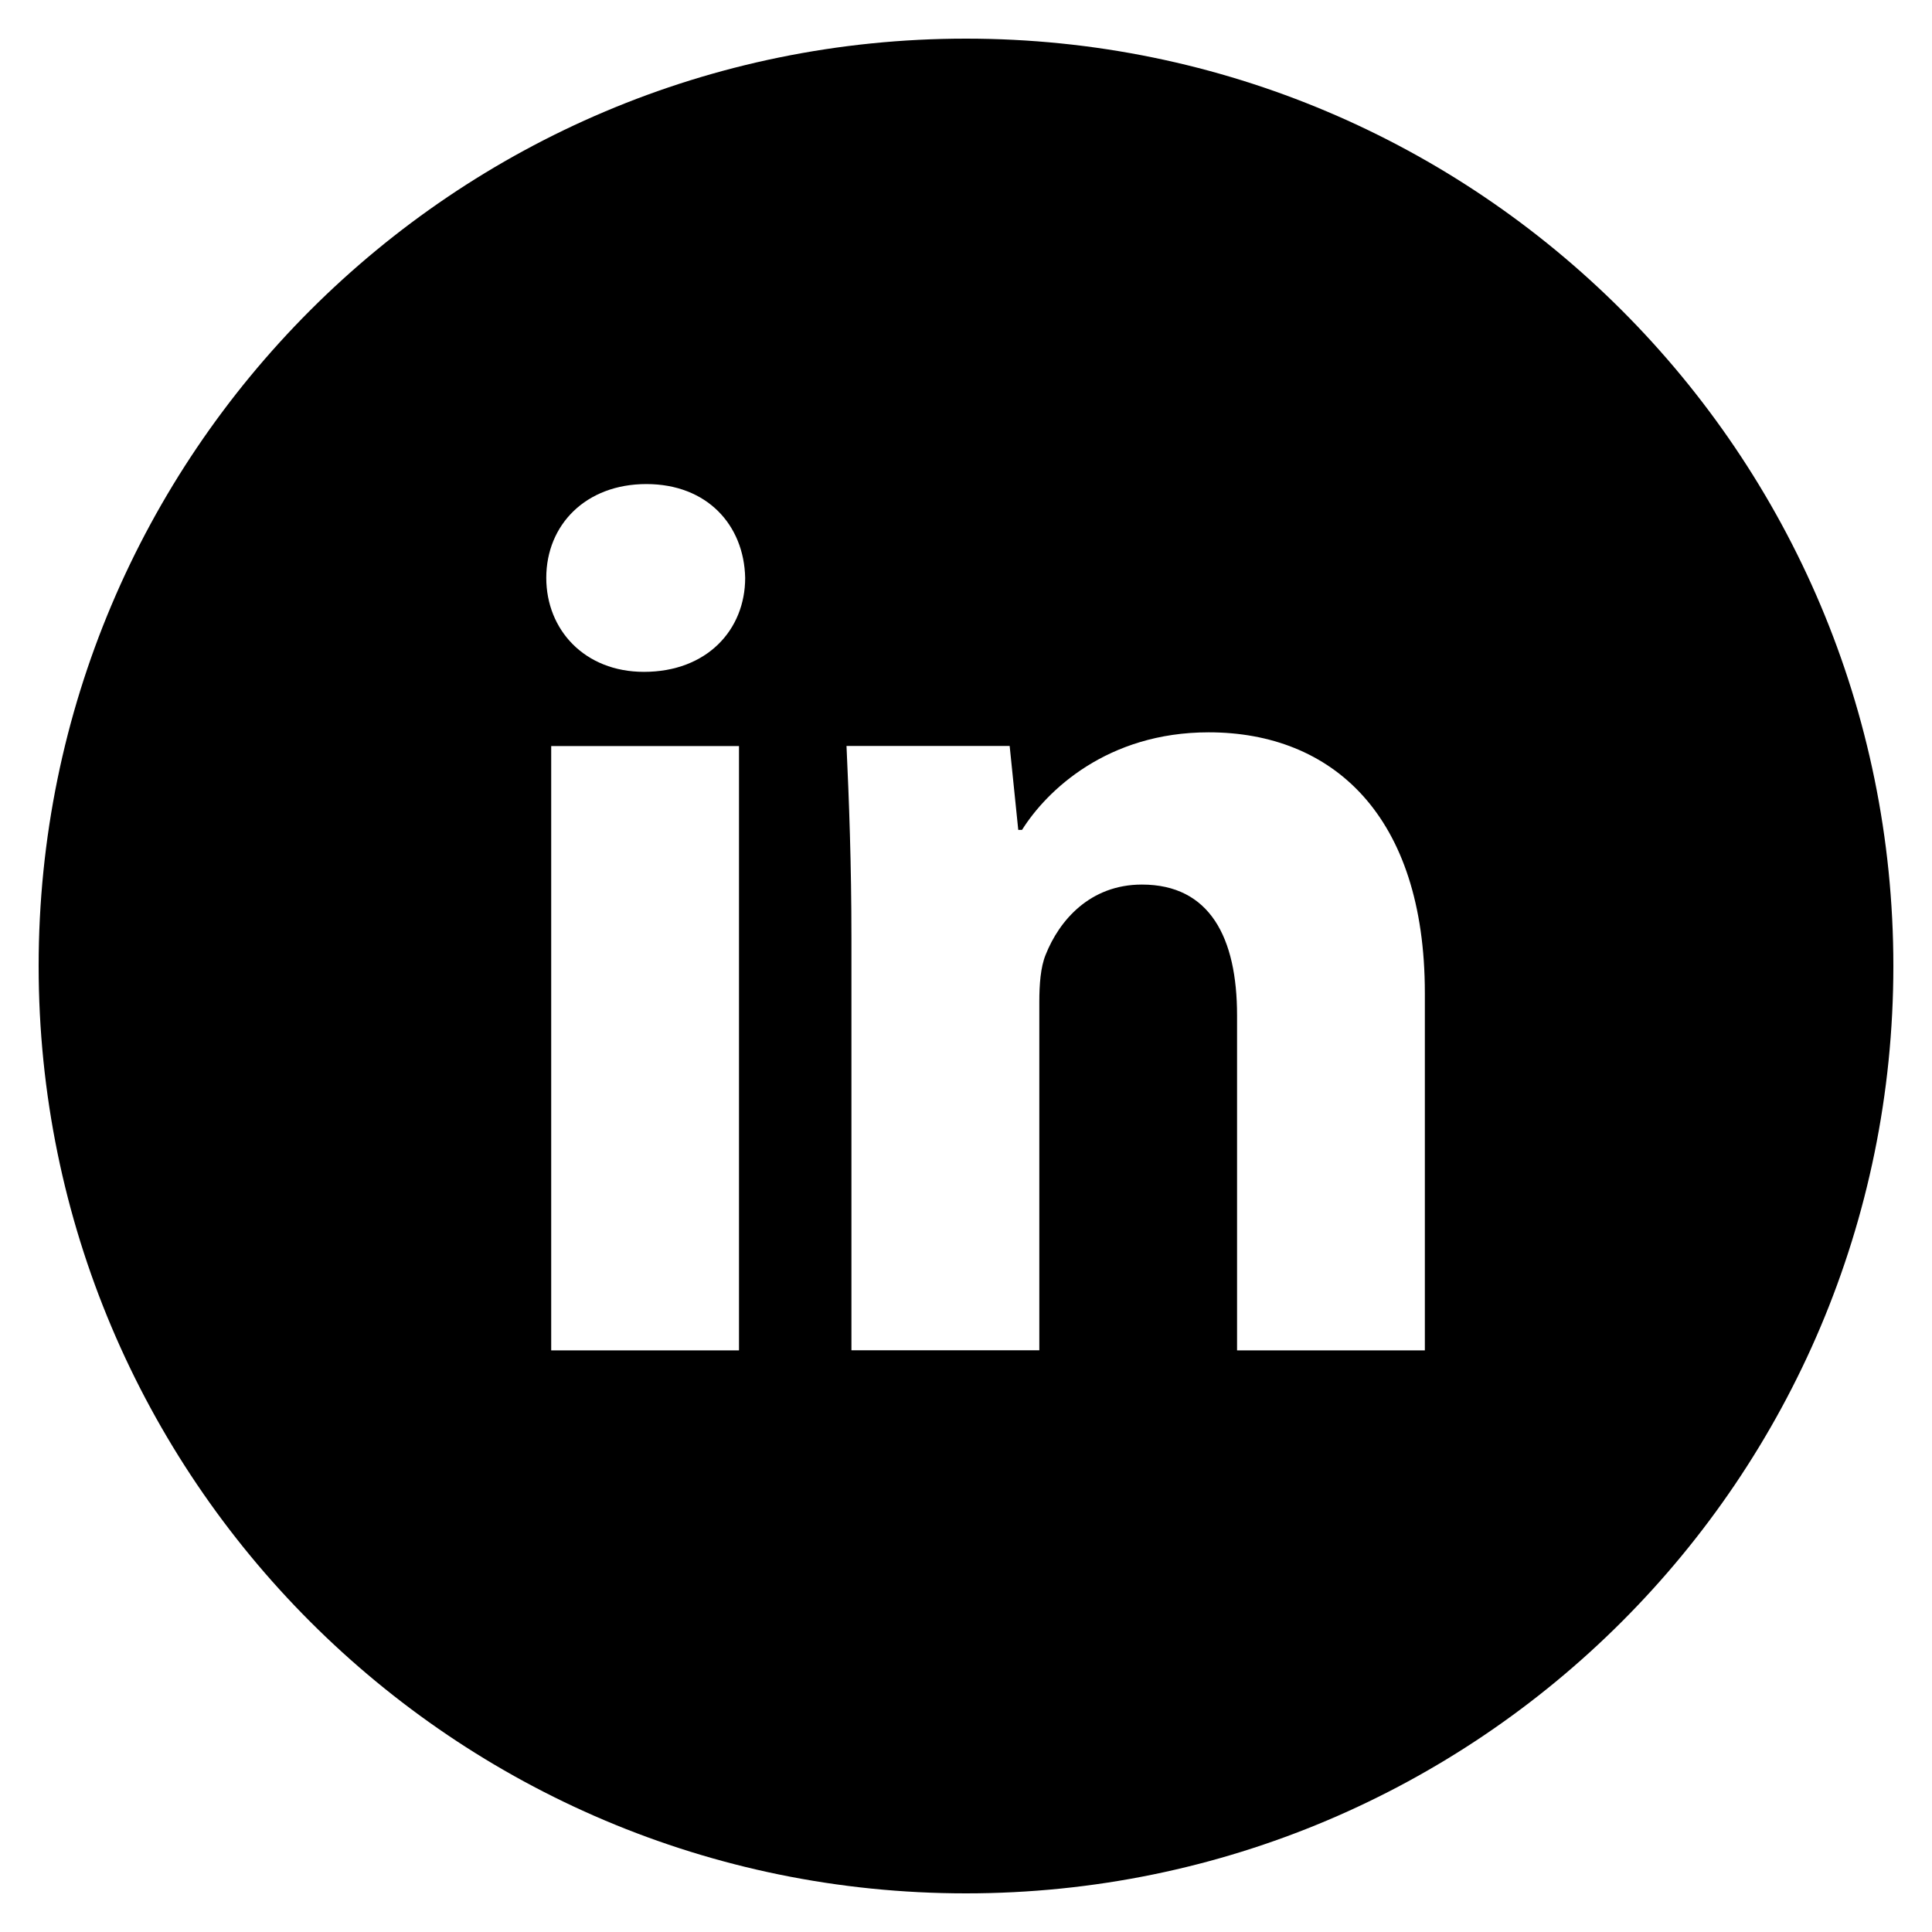
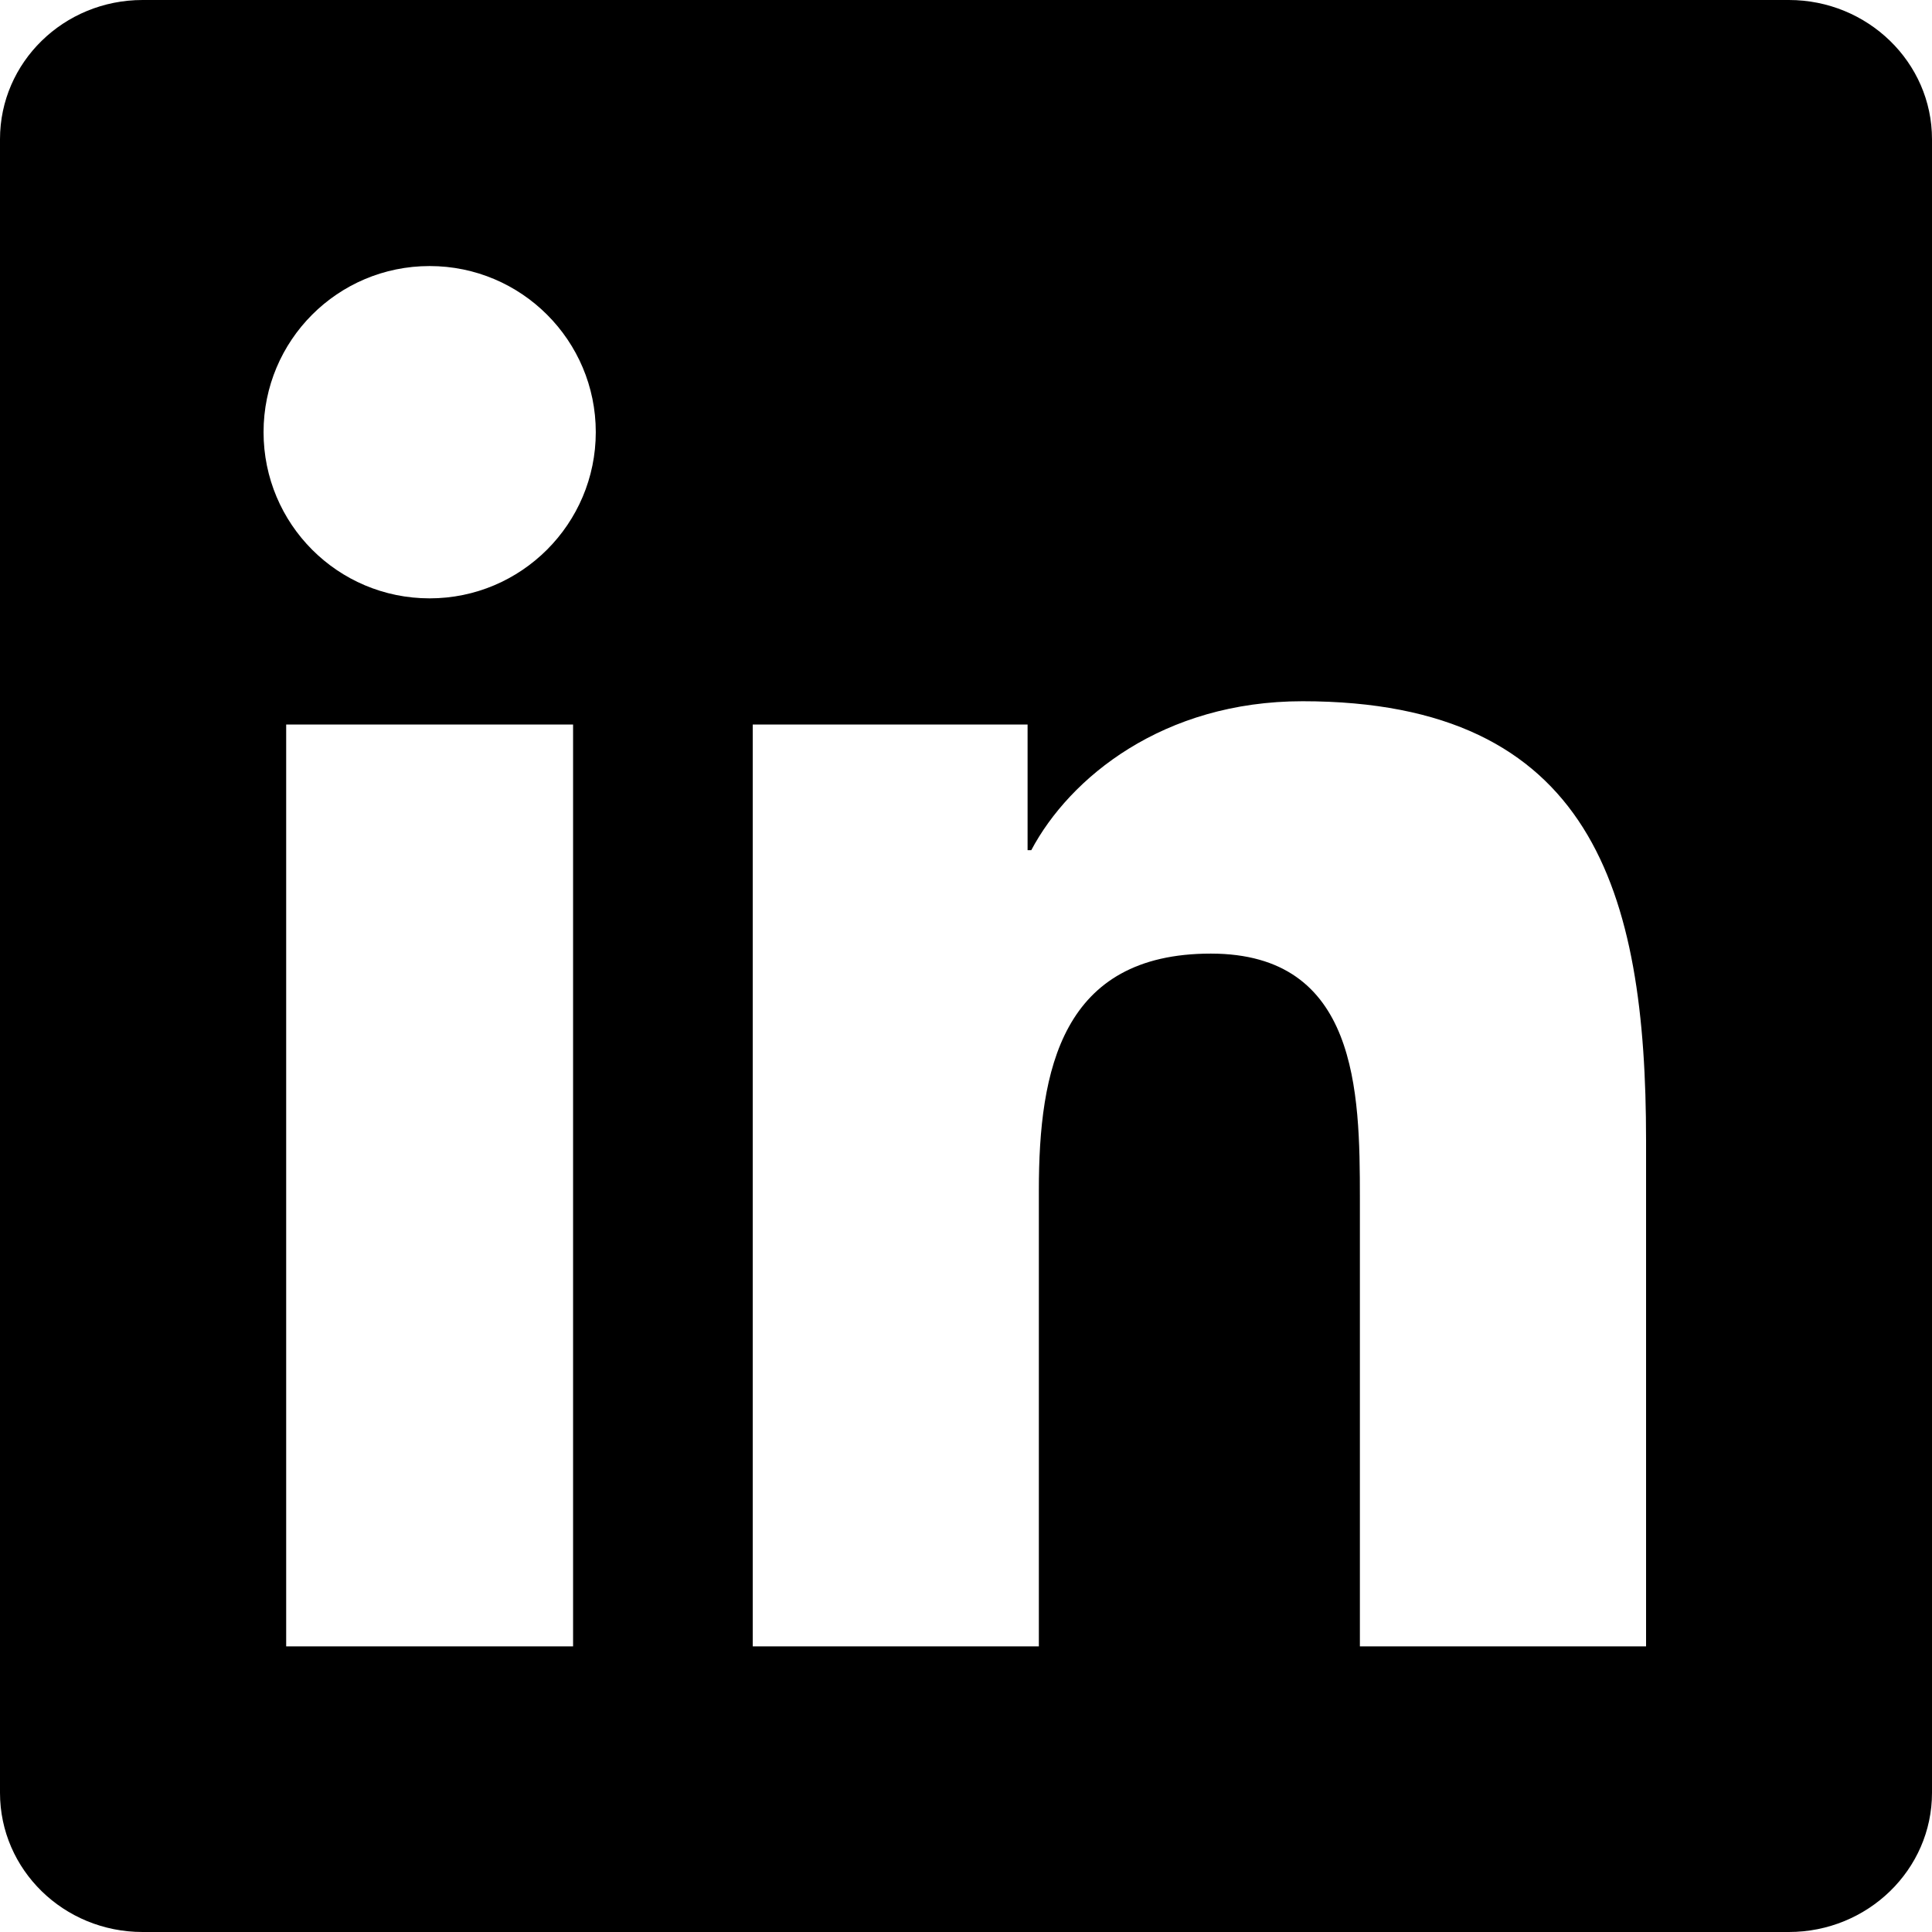
- <svg xmlns="http://www.w3.org/2000/svg" width="20px" height="20px" viewBox="0 0 20 20">
-   <path d="M10 .4C4.698.4.4 4.698.4 10s4.298 9.6 9.6 9.6 9.6-4.298 9.6-9.6S15.302.4 10 .4zM7.65 13.979H5.706V7.723H7.65v6.256zm-.984-7.024c-.614 0-1.011-.435-1.011-.973 0-.549.409-.971 1.036-.971s1.011.422 1.023.971c0 .538-.396.973-1.048.973zm8.084 7.024h-1.944v-3.467c0-.807-.282-1.355-.985-1.355-.537 0-.856.371-.997.728-.052.127-.065.307-.065.486v3.607H8.814v-4.26c0-.781-.025-1.434-.051-1.996h1.689l.089.869h.039c.256-.408.883-1.01 1.932-1.01 1.279 0 2.238.857 2.238 2.699v3.699z" />
+ <svg xmlns="http://www.w3.org/2000/svg" role="img" viewBox="0 0 24 24">
+   <path d="M20.447 20.452h-3.554v-5.569c0-1.328-.027-3.037-1.852-3.037-1.853 0-2.136 1.445-2.136 2.939v5.667H9.351V9h3.414v1.561h.046c.477-.9 1.637-1.85 3.37-1.85 3.601 0 4.267 2.37 4.267 5.455v6.286zM5.337 7.433c-1.144 0-2.063-.926-2.063-2.065 0-1.138.92-2.063 2.063-2.063 1.14 0 2.064.925 2.064 2.063 0 1.139-.925 2.065-2.064 2.065zm1.782 13.019H3.555V9h3.564v11.452zM22.225 0H1.771C.792 0 0 .774 0 1.729v20.542C0 23.227.792 24 1.771 24h20.451C23.2 24 24 23.227 24 22.271V1.729C24 .774 23.2 0 22.222 0h.003z" />
</svg>
